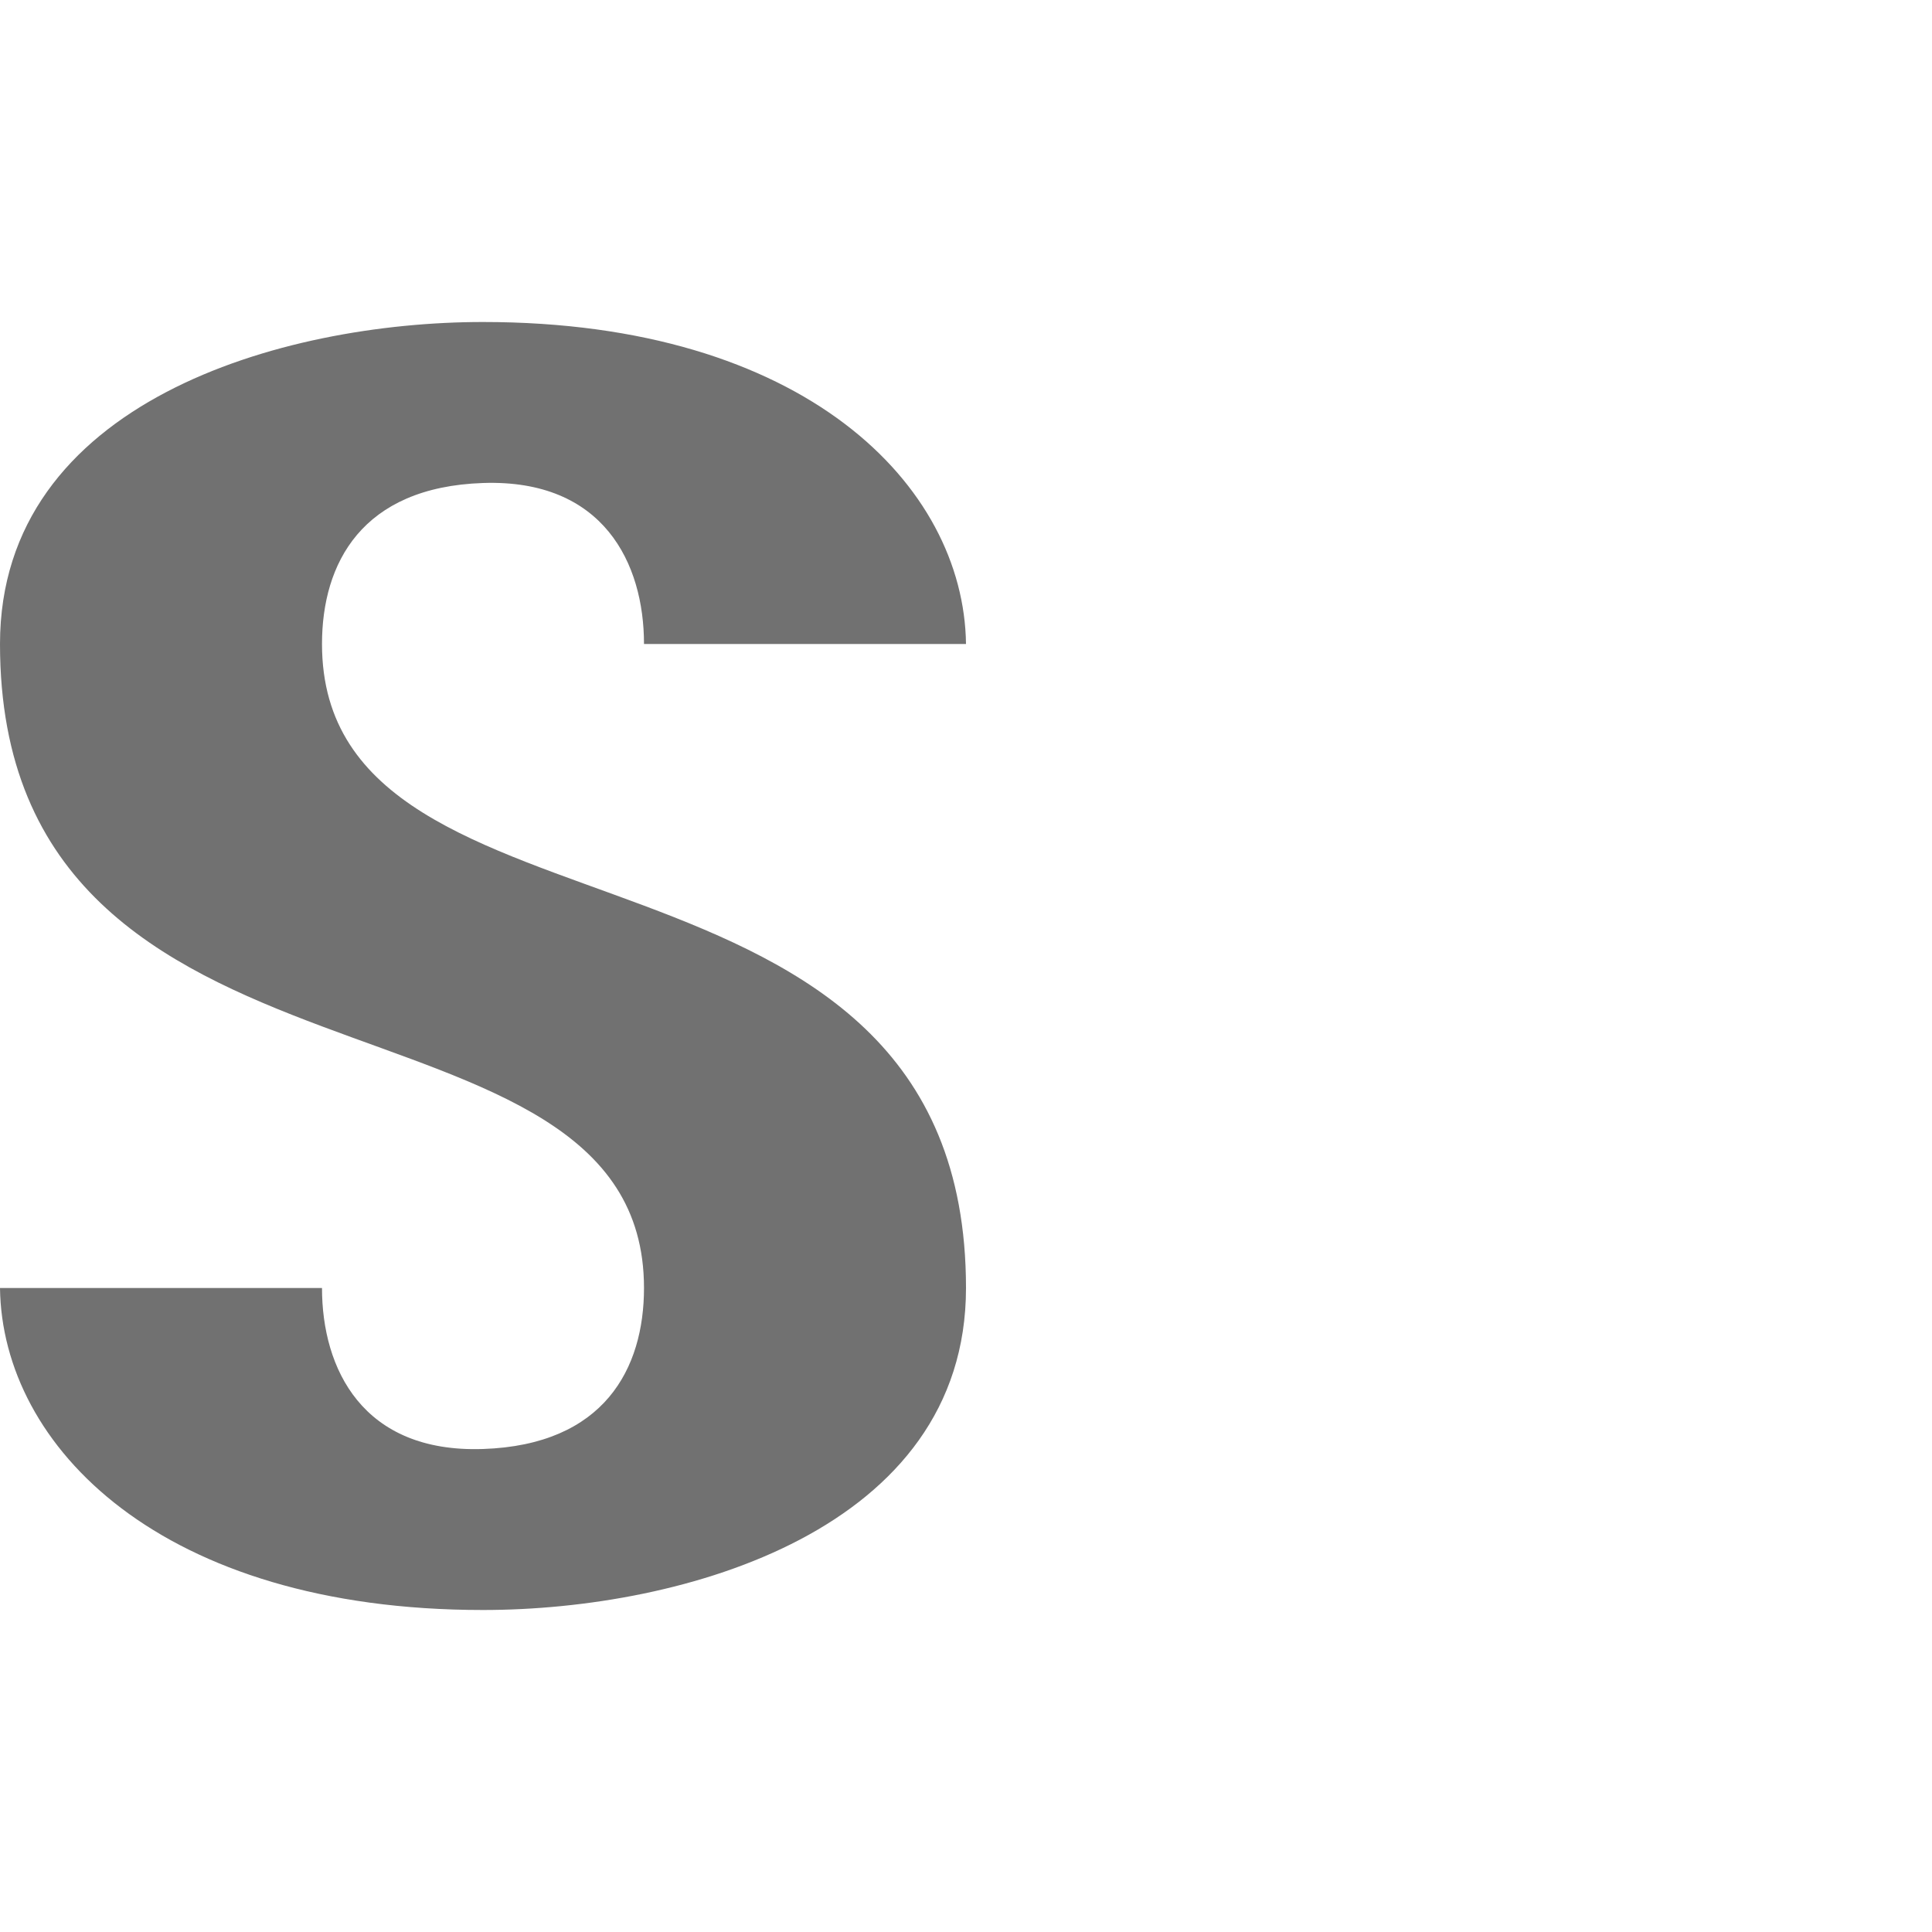
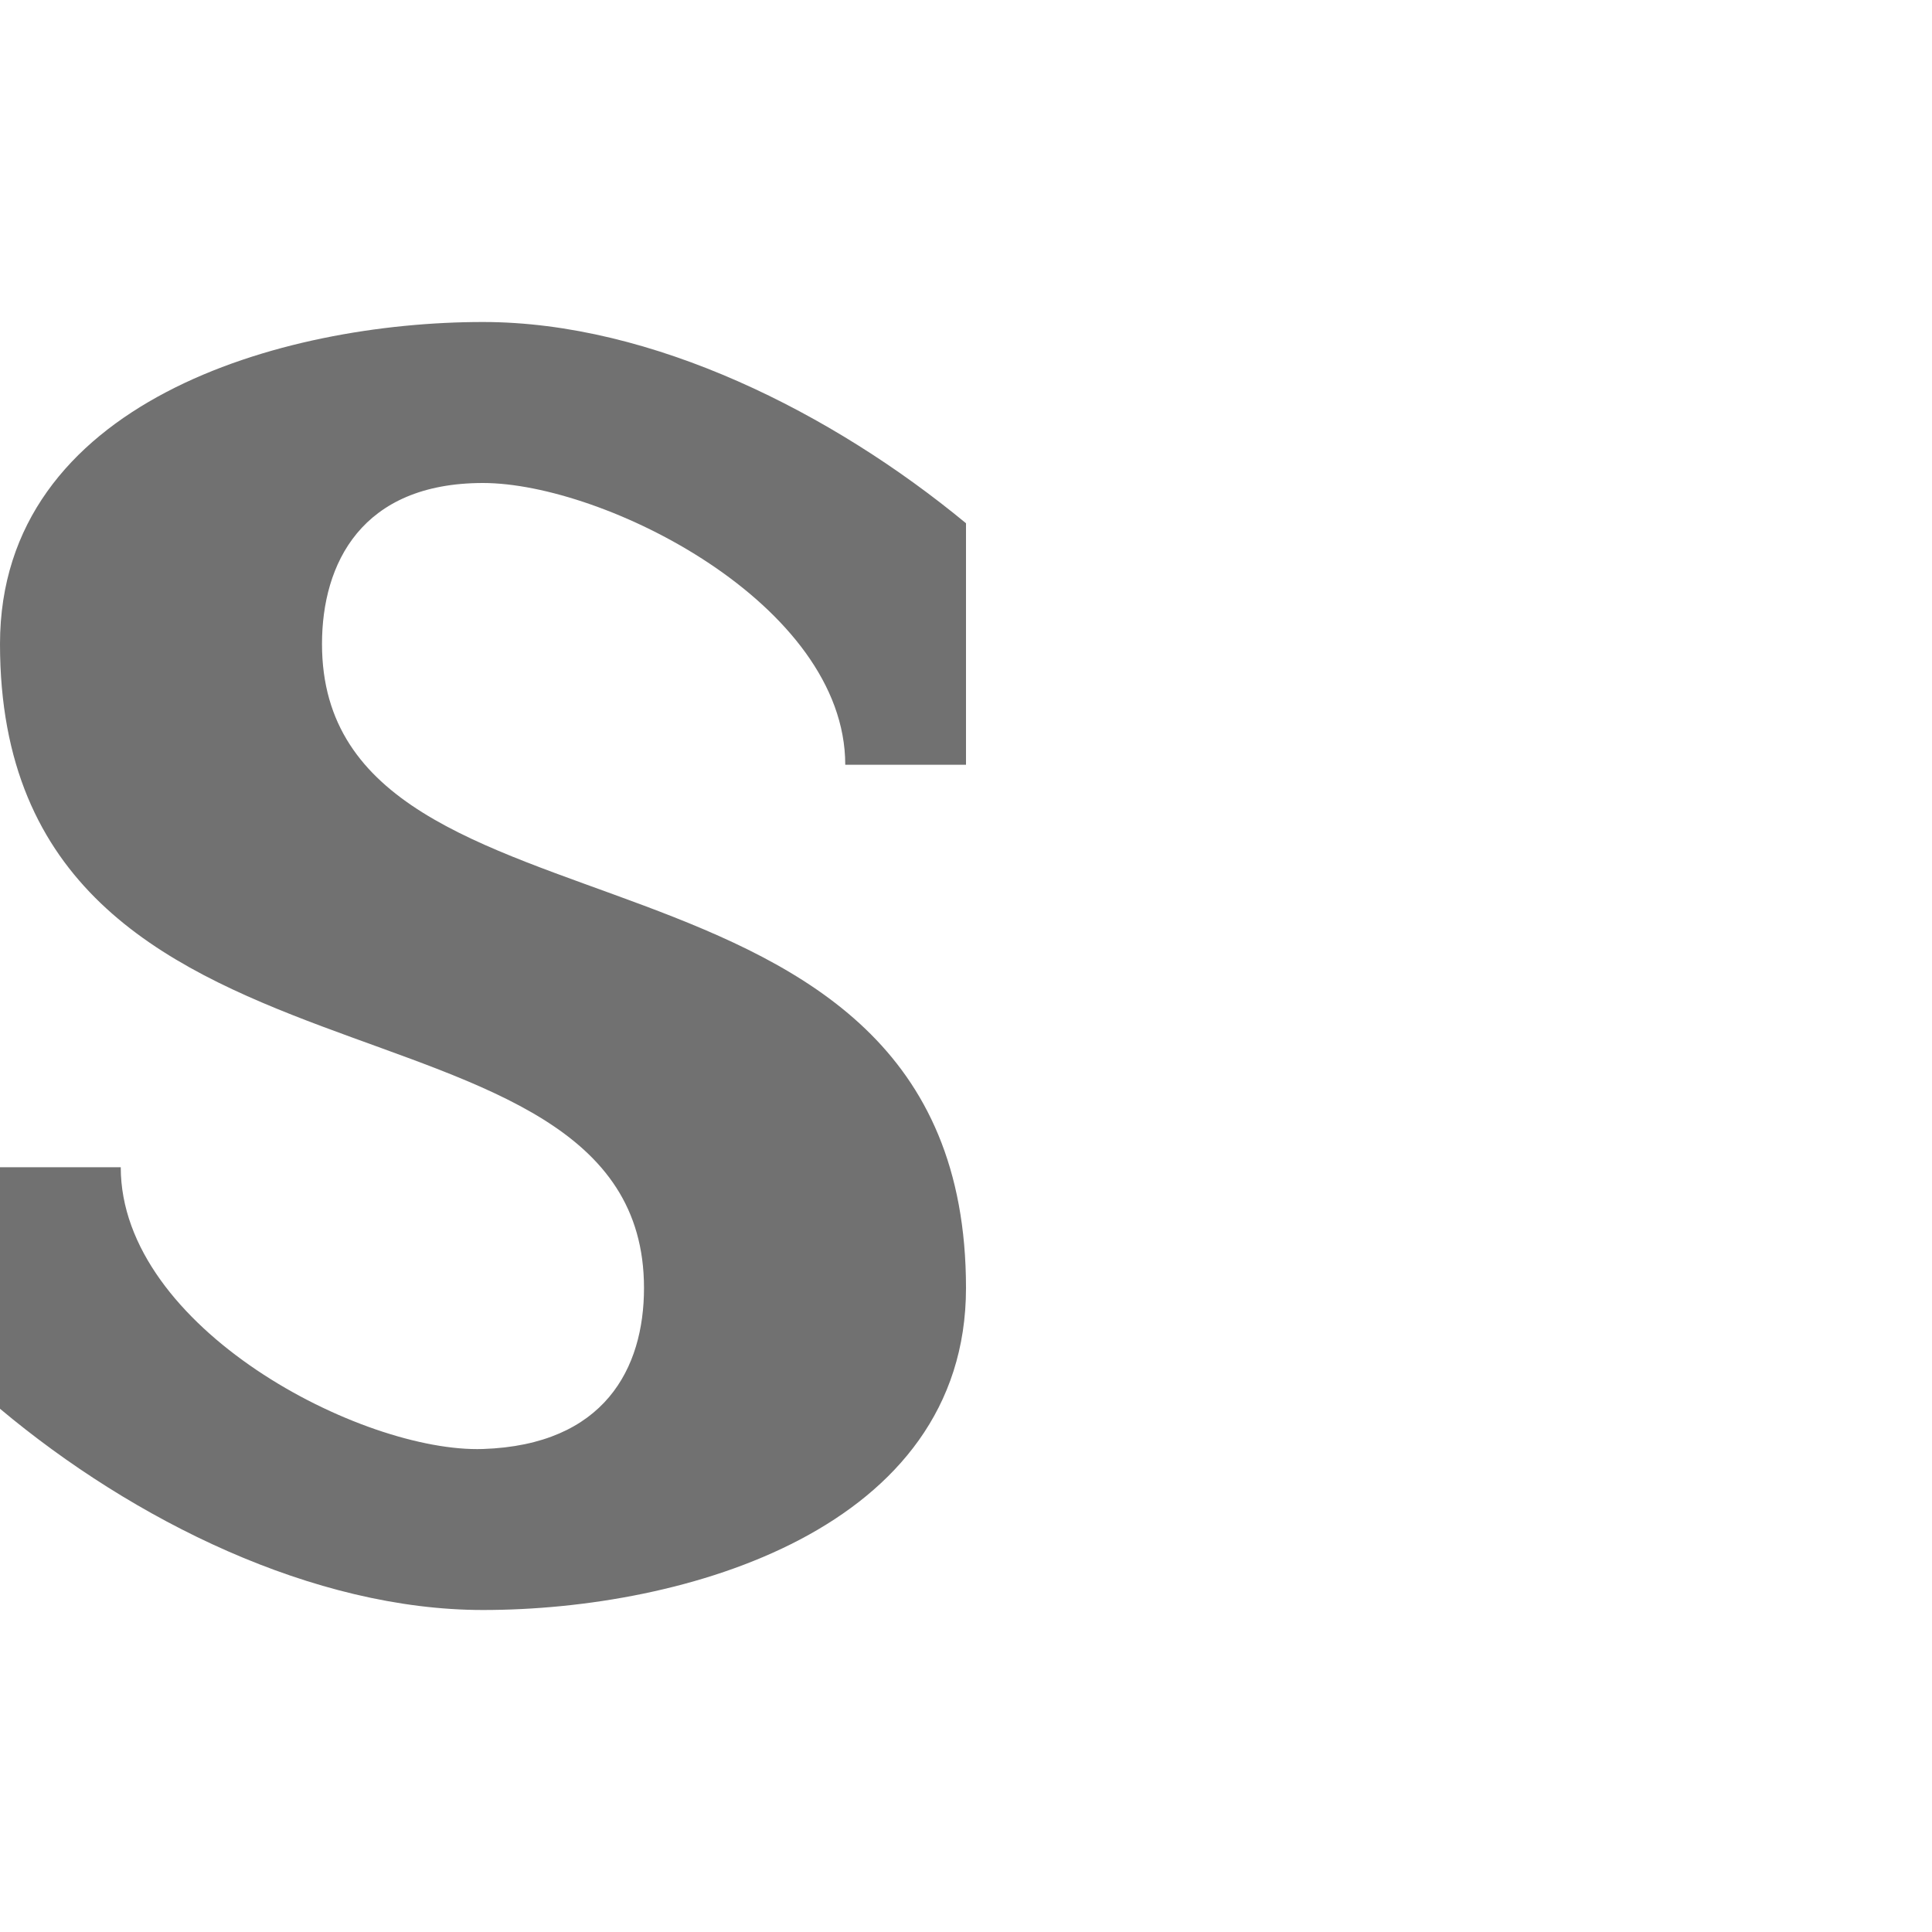
<svg xmlns="http://www.w3.org/2000/svg" width="1200" height="1200" viewBox="0 0 1200 1200" version="1.1" id="svg1" xml:space="preserve">
  <defs id="defs1" />
  <g id="layer1">
-     <path id="path2-5" style="fill:#000000;fill-opacity:0.555;fill-rule:evenodd;stroke-width:1" d="M 0,400 C 0,249.614 175,200 300,200 500,200 598.728,301.658 600,400 H 400 c 0,-50 -25.043,-102.53 -100,-100 -75.386,2.544 -100,50 -100,100 0,200 400,100 400,400 0,150 -175,200 -300,200 C 100,1000 1.272,898.342 0,800 h 200 c 0,50 25.043,102.53 100,100 75.386,-2.544 100,-50 100,-100 C 400,600 0,700 0,400 Z" />
+     <path id="path2-5" style="fill:#000000;fill-opacity:0.555;fill-rule:evenodd;stroke-width:1" d="M 300,200 C 175,200 0,249.614 0,400 0,700 400,600 400,800 400,850 375.386,897.456 300,900 225.043,902.53 75,825 75,725 H 0 v 150 c 82.683,69.305 194.656,125 300,125 125,0 300,-50 300,-200 0,-300 -400,-200 -400,-400 0,-50 24.571,-100 100,-100 75,0 225,75 225,175 h 75 V 325 C 517.275,256.648 405.256,200 300,200 Z" />
  </g>
</svg>
